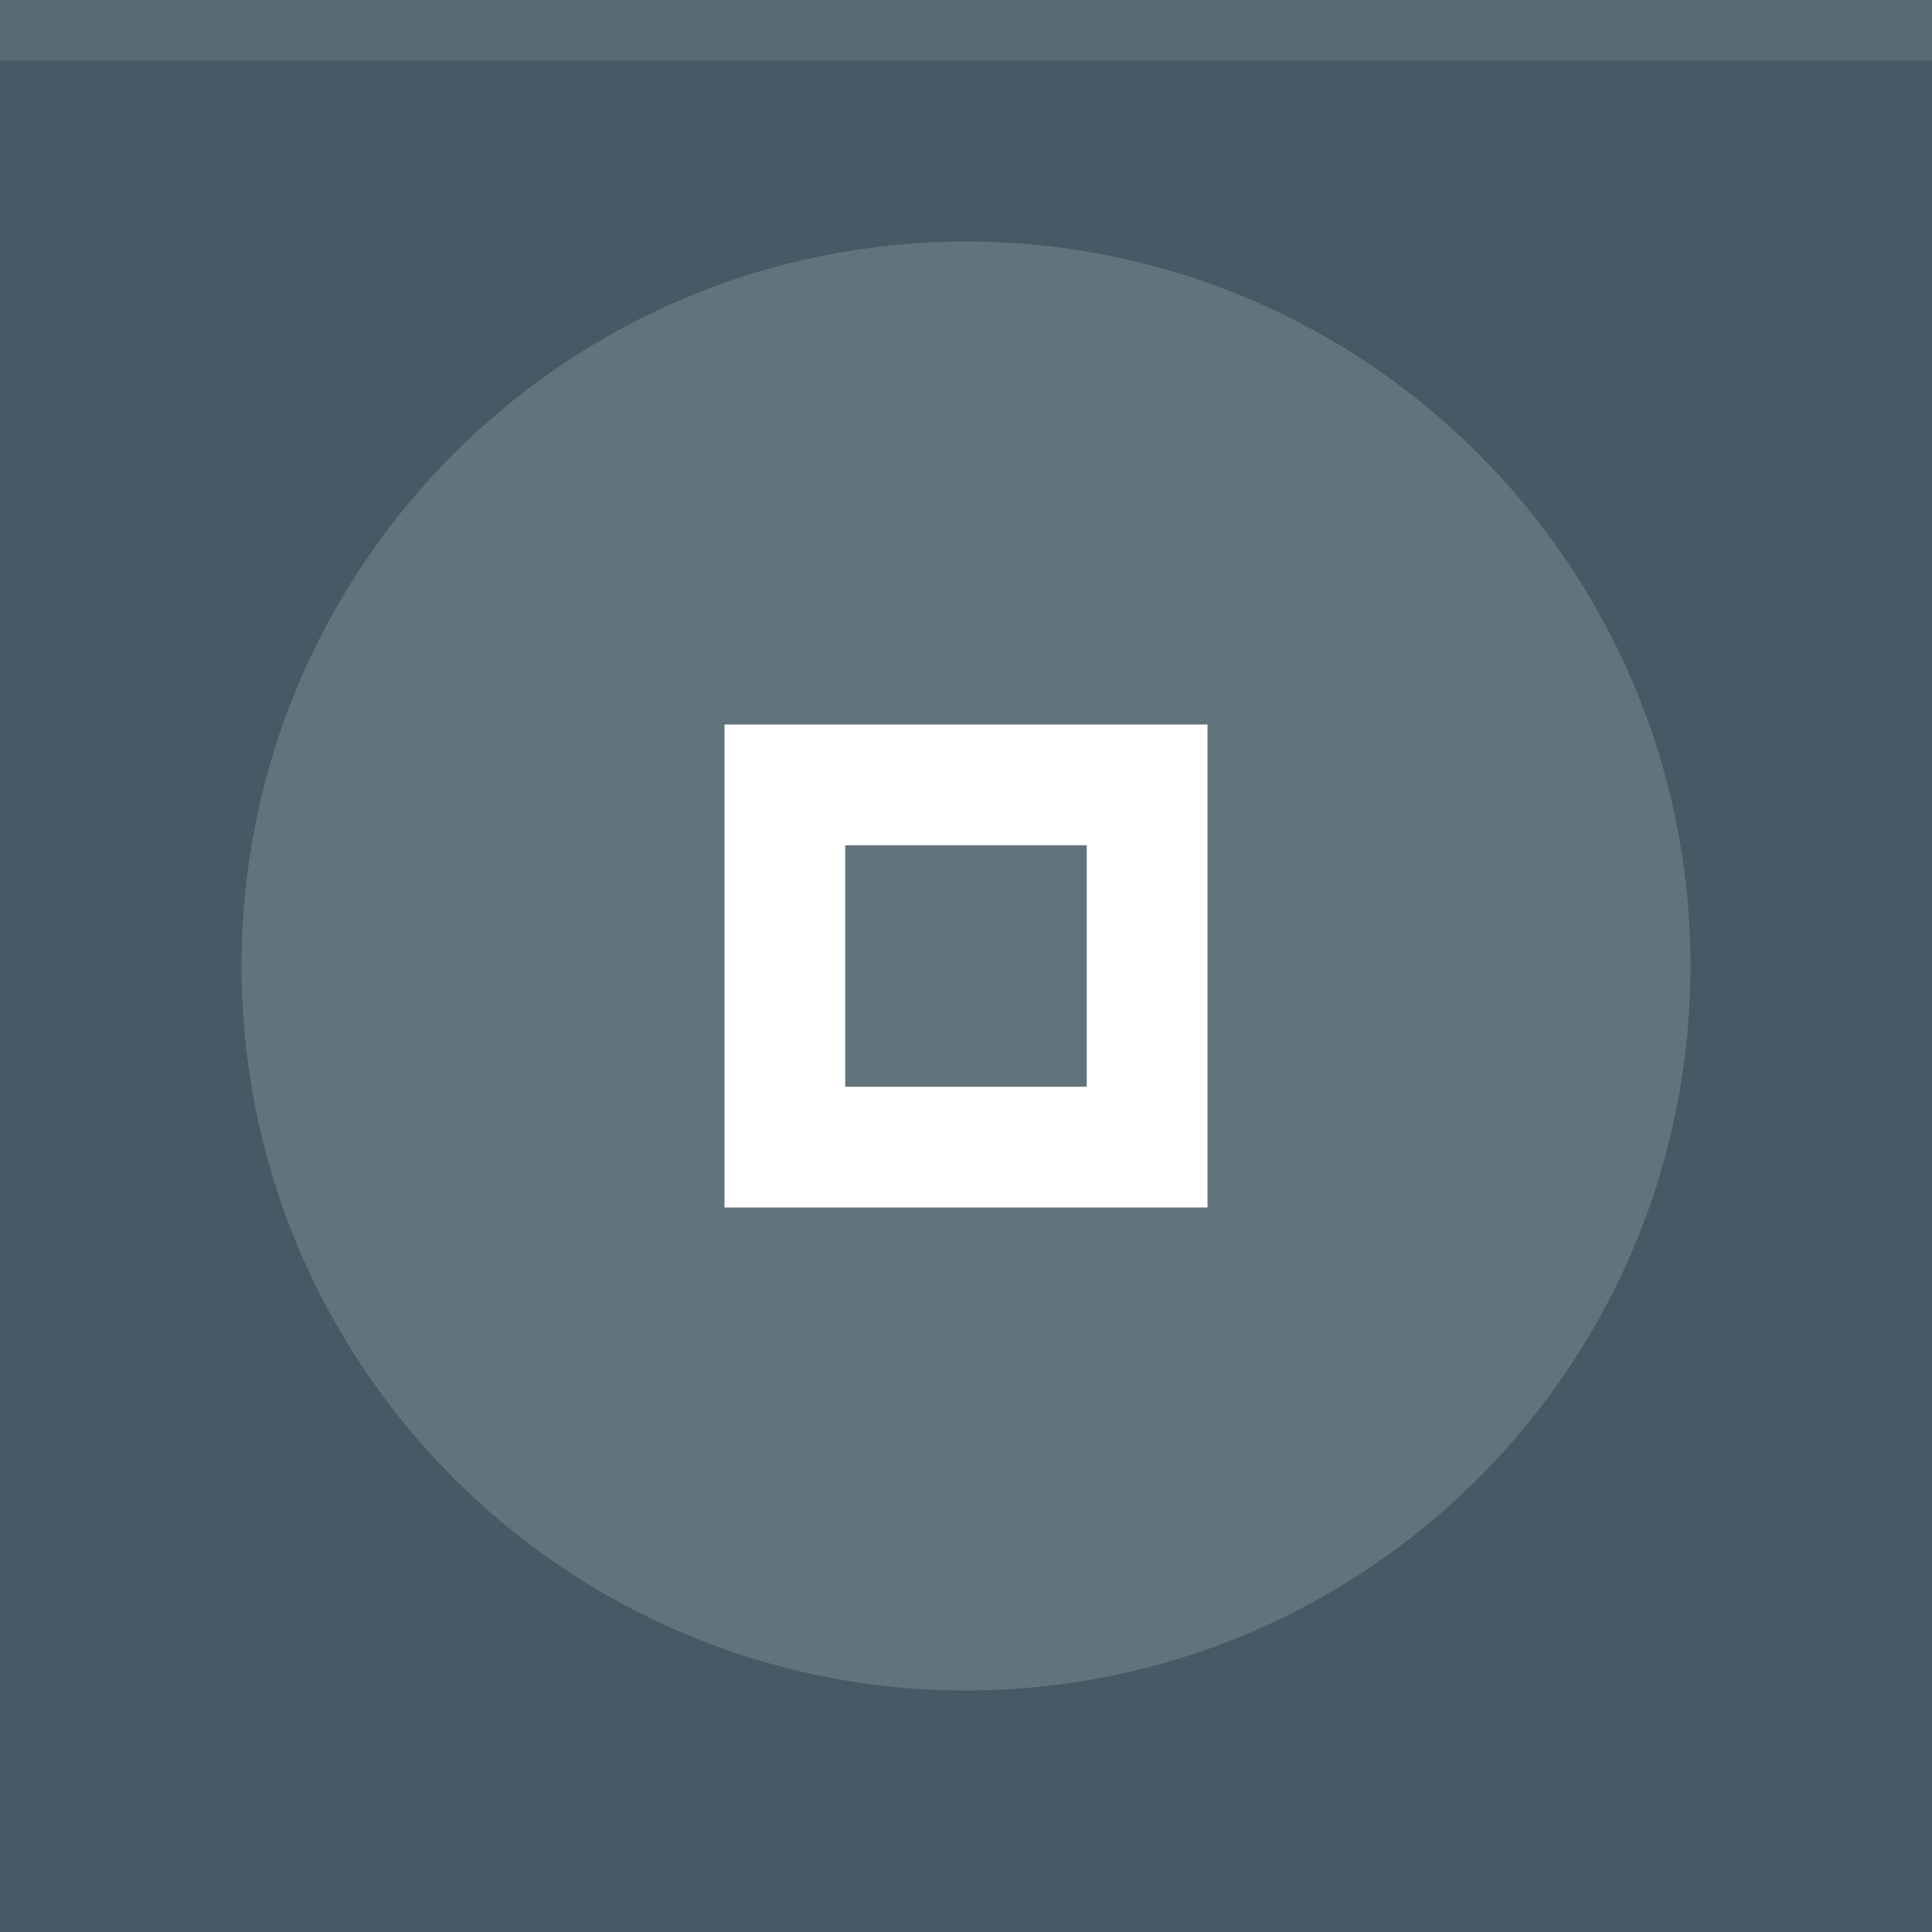
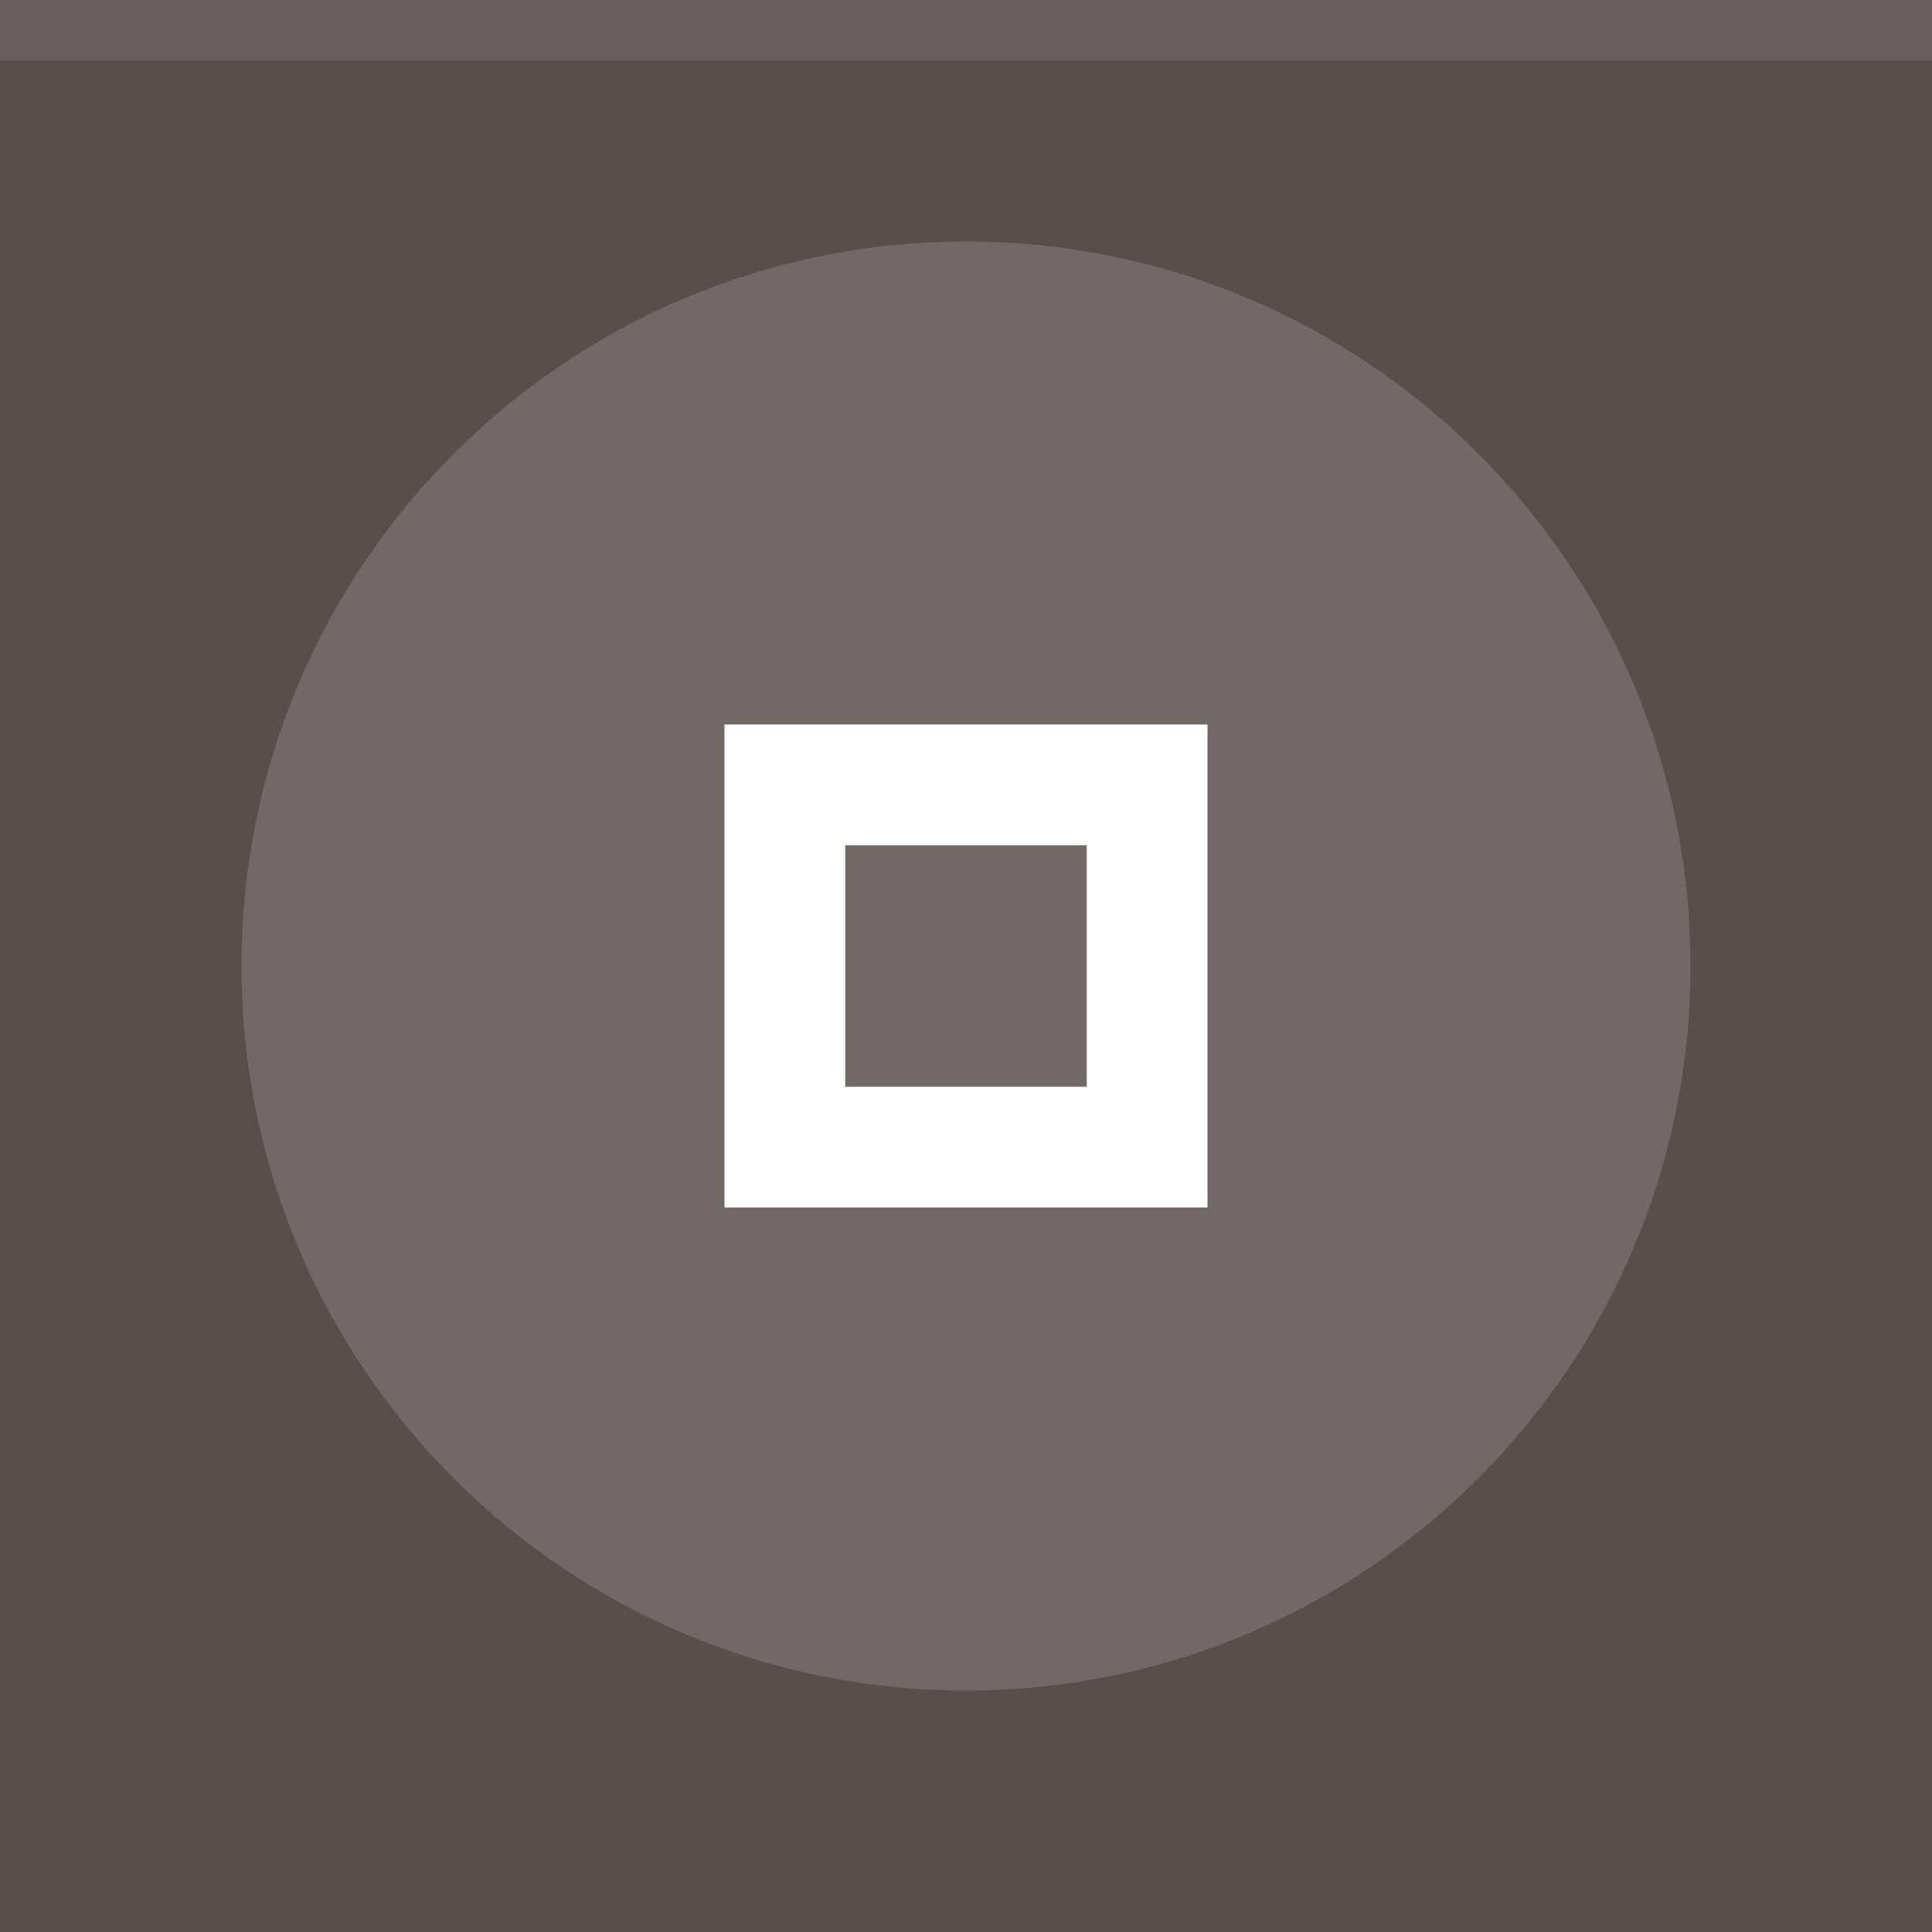
<svg xmlns="http://www.w3.org/2000/svg" width="32" height="32" viewBox="0 0 32 32">
-   <rect width="32" height="32" fill="#455A64" />
+   <rect width="32" height="32" fill="#574f4a" />
  <rect width="32" height="1" fill="#FFFFFF" fill-opacity="0.1" />
  <g fill="#FFFFFF">
    <circle cx="16" cy="16" r="12" opacity="0.15" />
    <path d="m12 12v8h8v-8zm2 2h4v4h-4z" />
  </g>
</svg>
